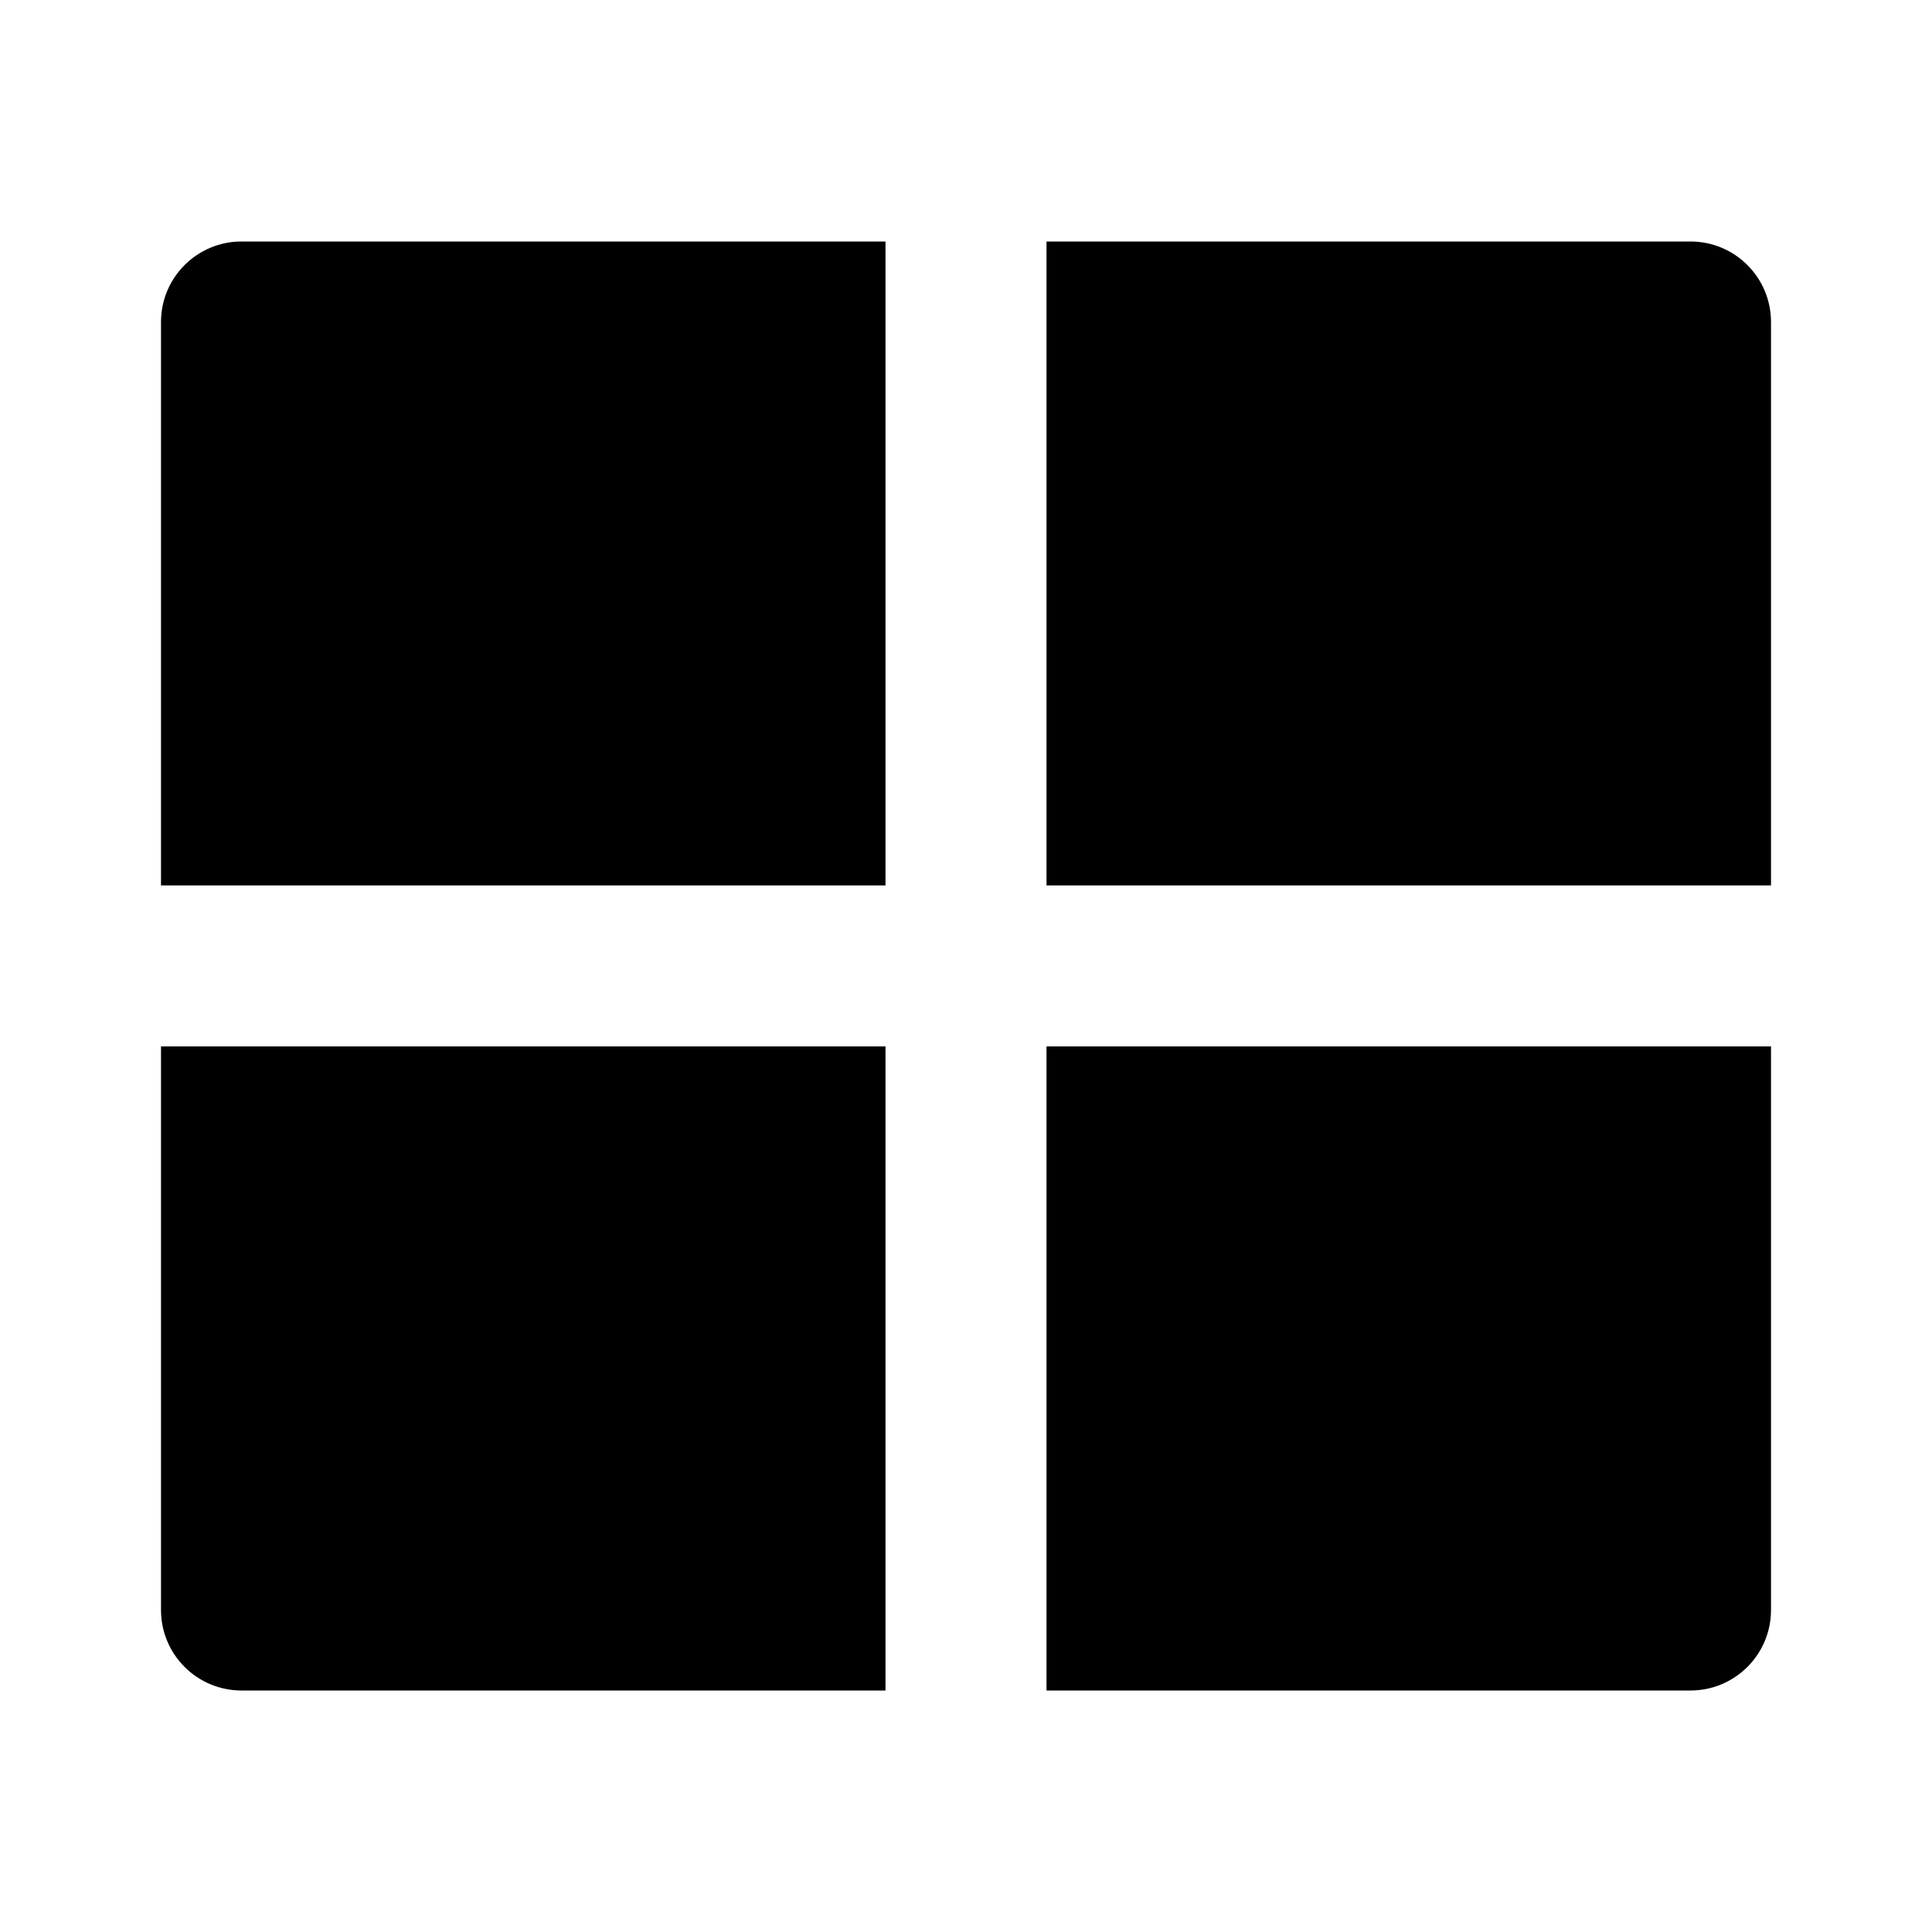
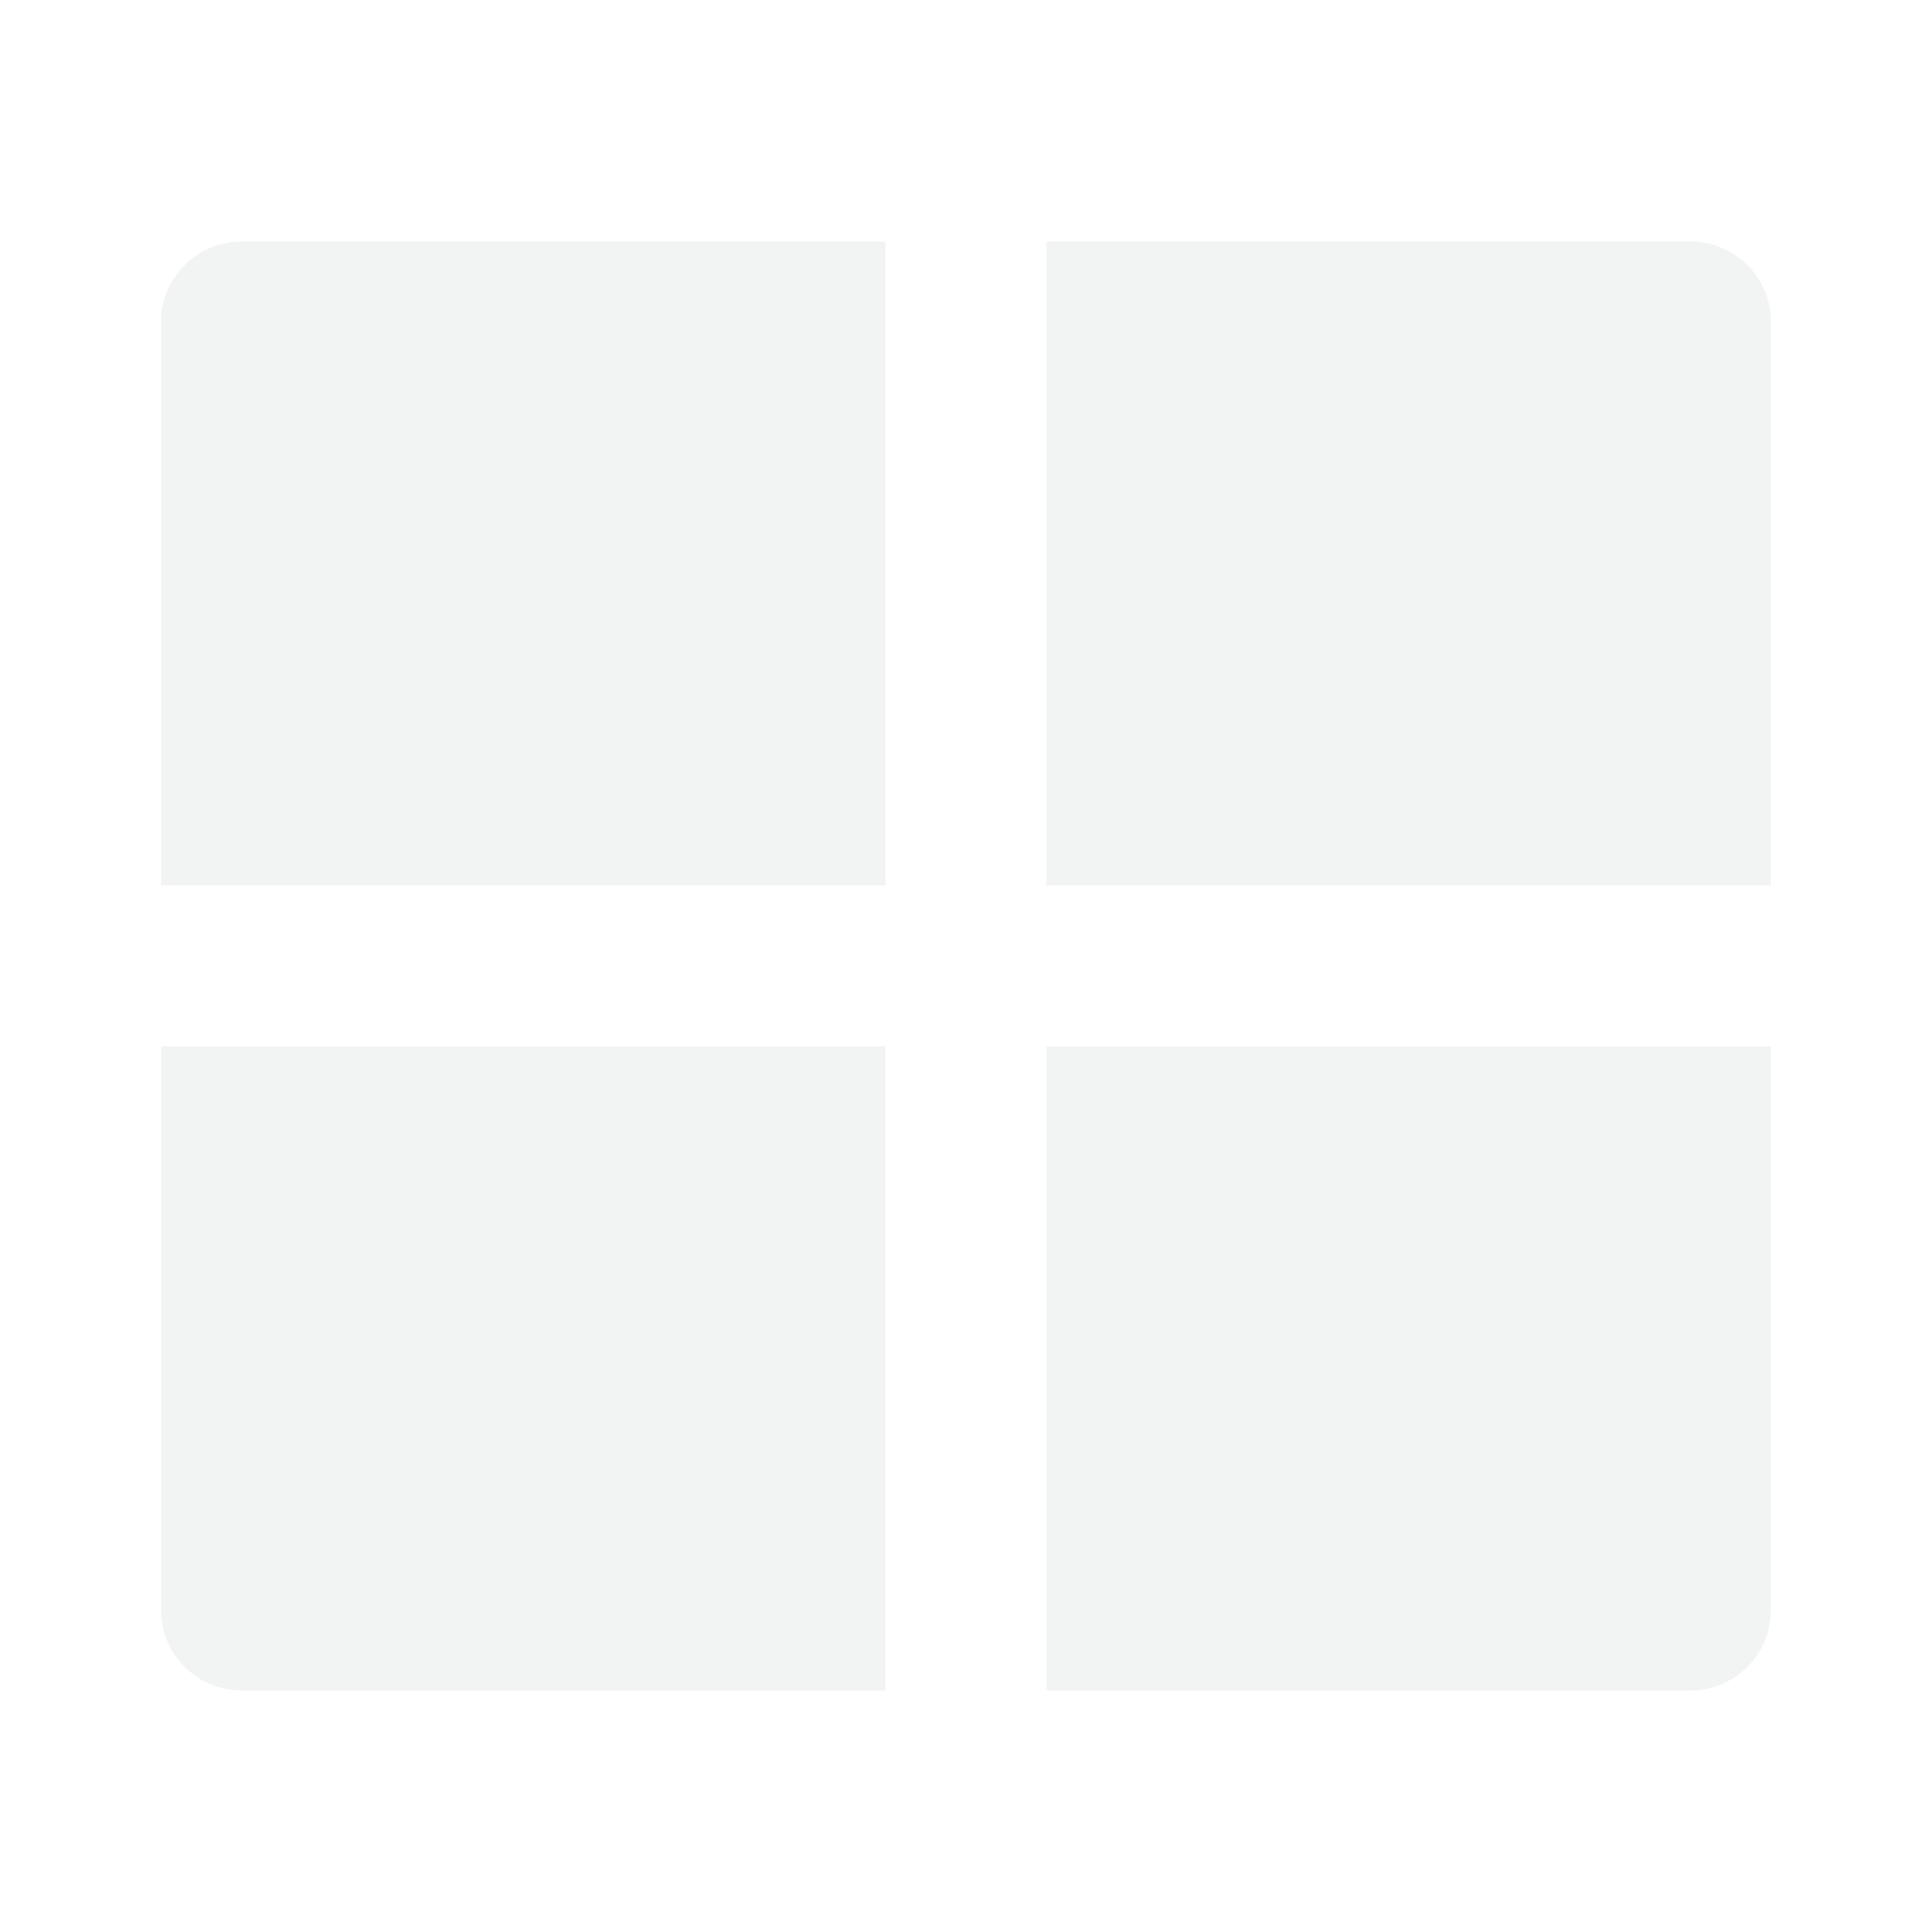
<svg xmlns="http://www.w3.org/2000/svg" viewBox="0 0 24 24" width="24" height="24">
  <path fill="none" d="M0 0h24v24H0z" />
-   <path d="M22 12.999V20a1 1 0 0 1-1 1h-8v-8.001h9zm-11 0V21H3a1 1 0 0 1-1-1v-7.001h9zM11 3v7.999H2V4a1 1 0 0 1 1-1h8zm10 0a1 1 0 0 1 1 1v6.999h-9V3h8z" />
+   <path fill="#F2F4F3" d="M22 12.999V20a1 1 0 0 1-1 1h-8v-8.001h9zm-11 0V21H3a1 1 0 0 1-1-1v-7.001h9zM11 3v7.999H2V4a1 1 0 0 1 1-1h8zm10 0a1 1 0 0 1 1 1v6.999h-9V3h8z" />
</svg>
